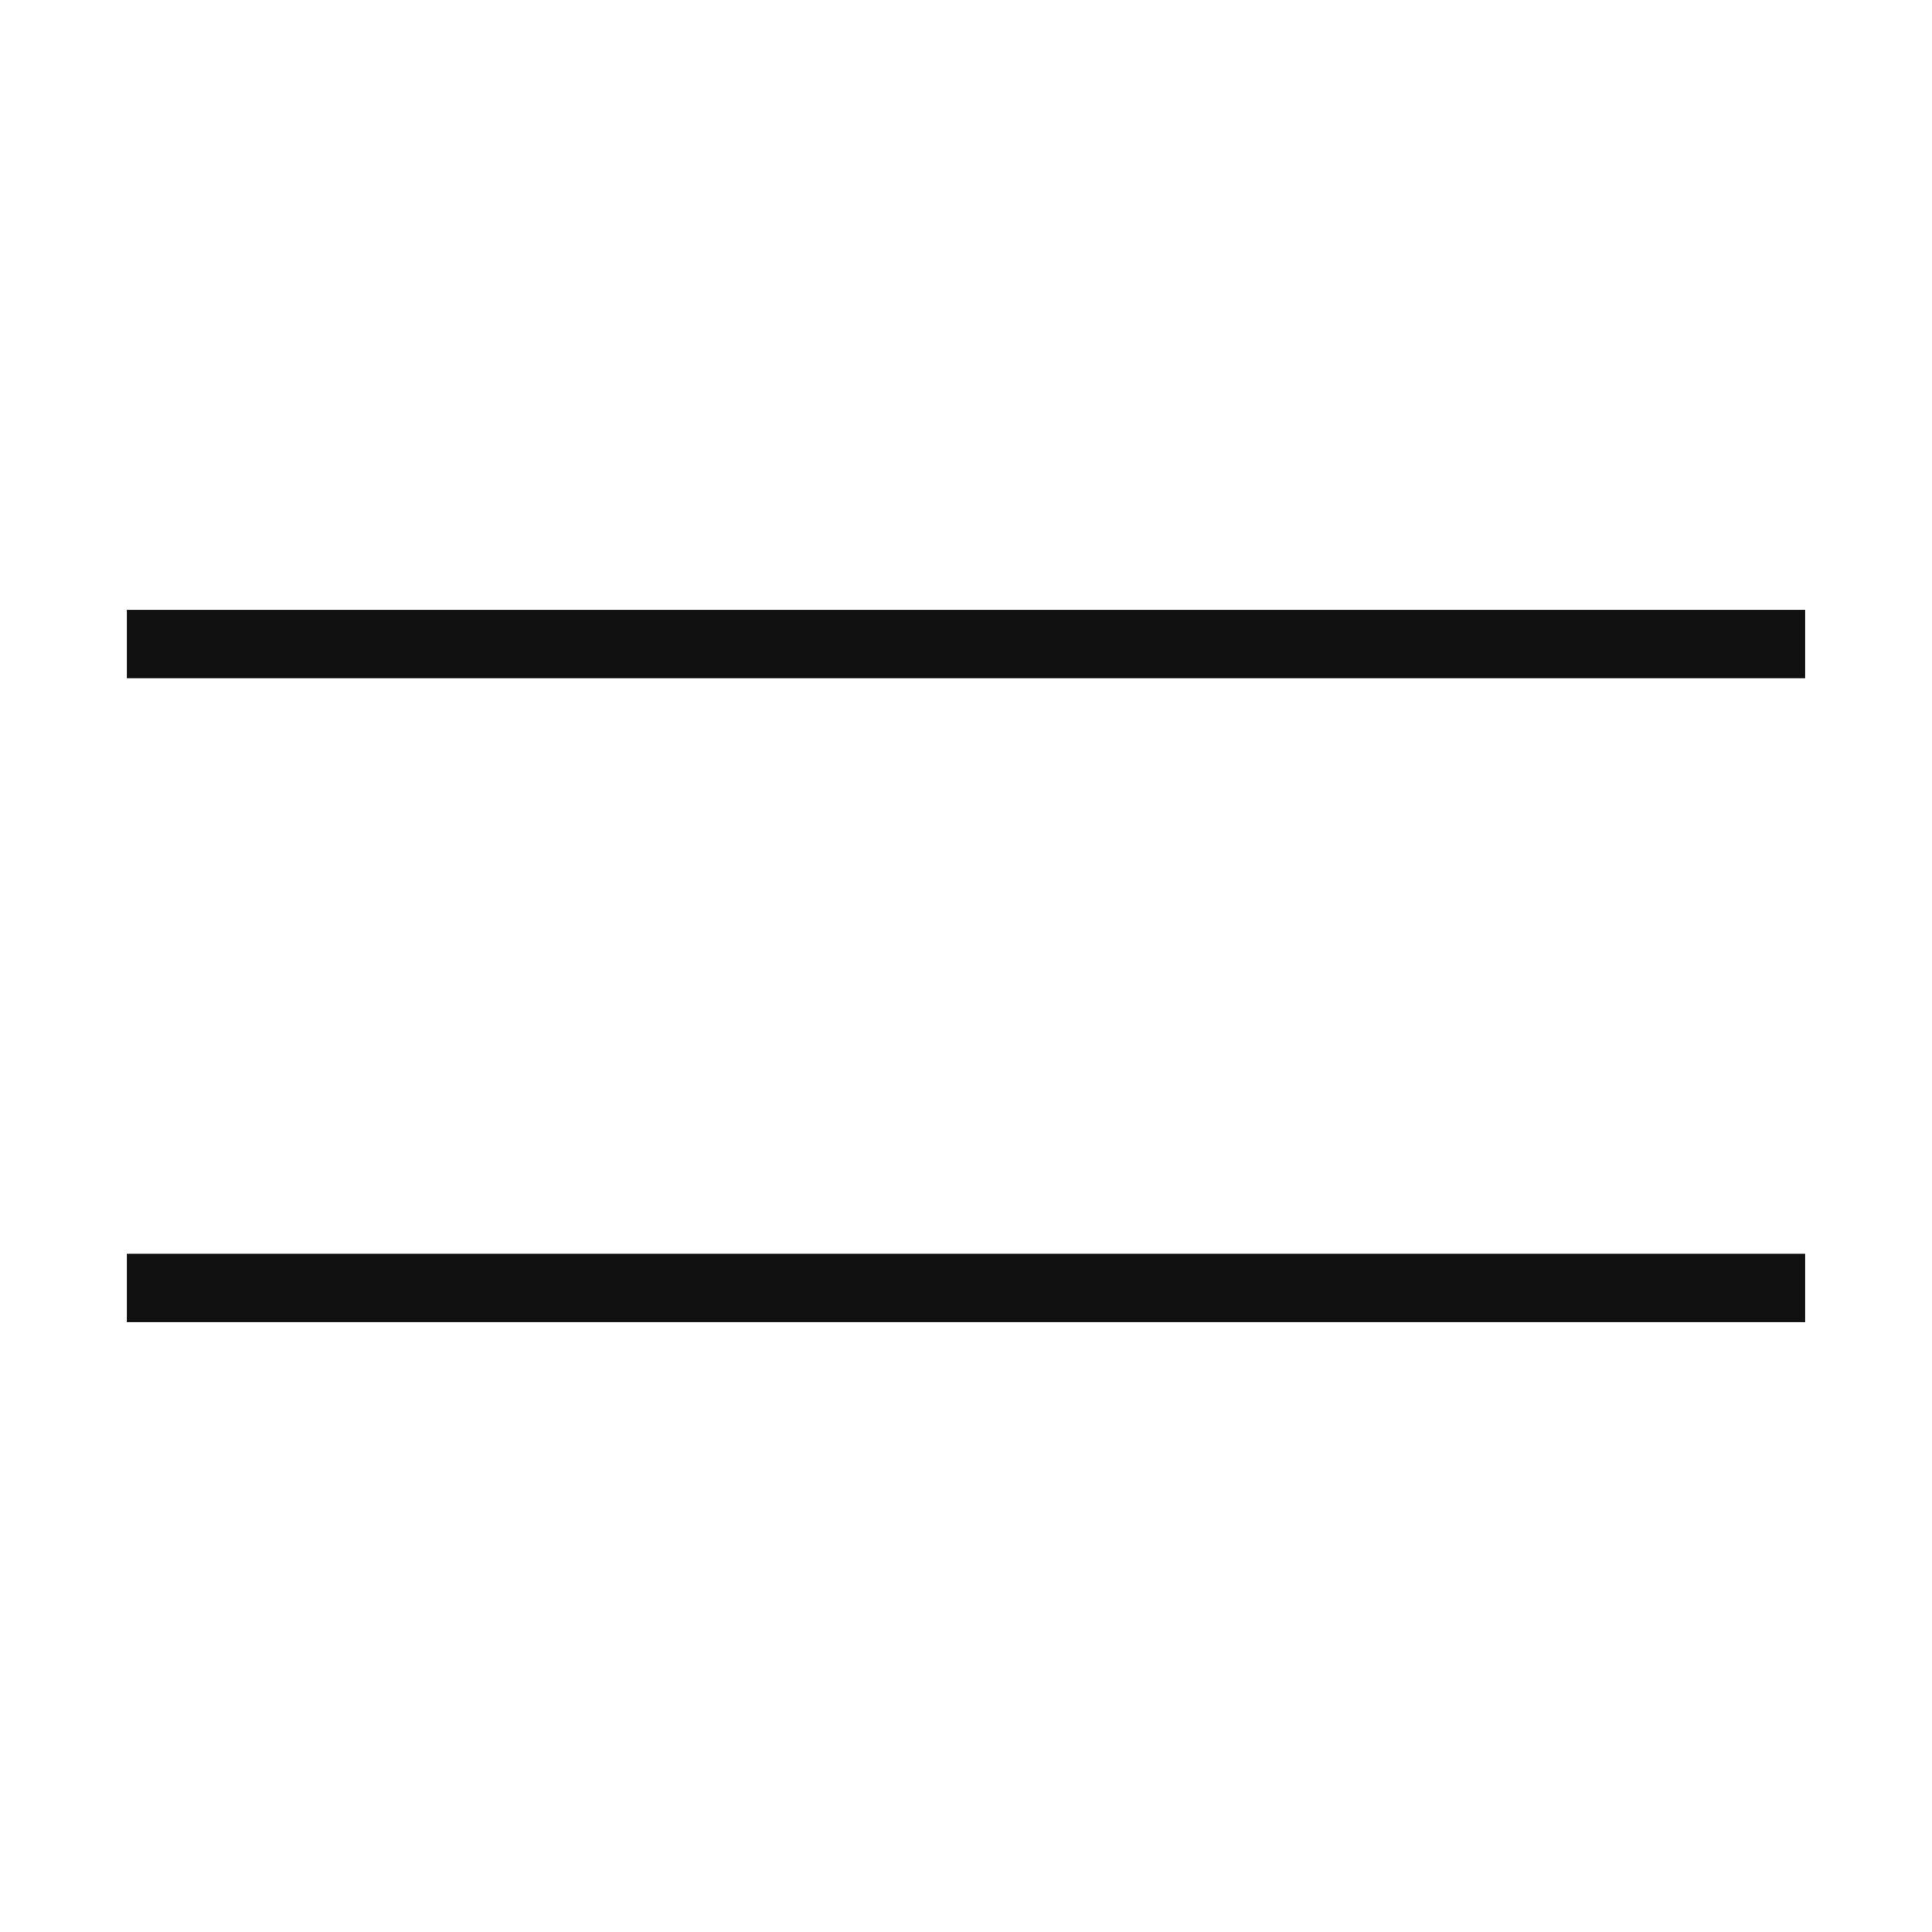
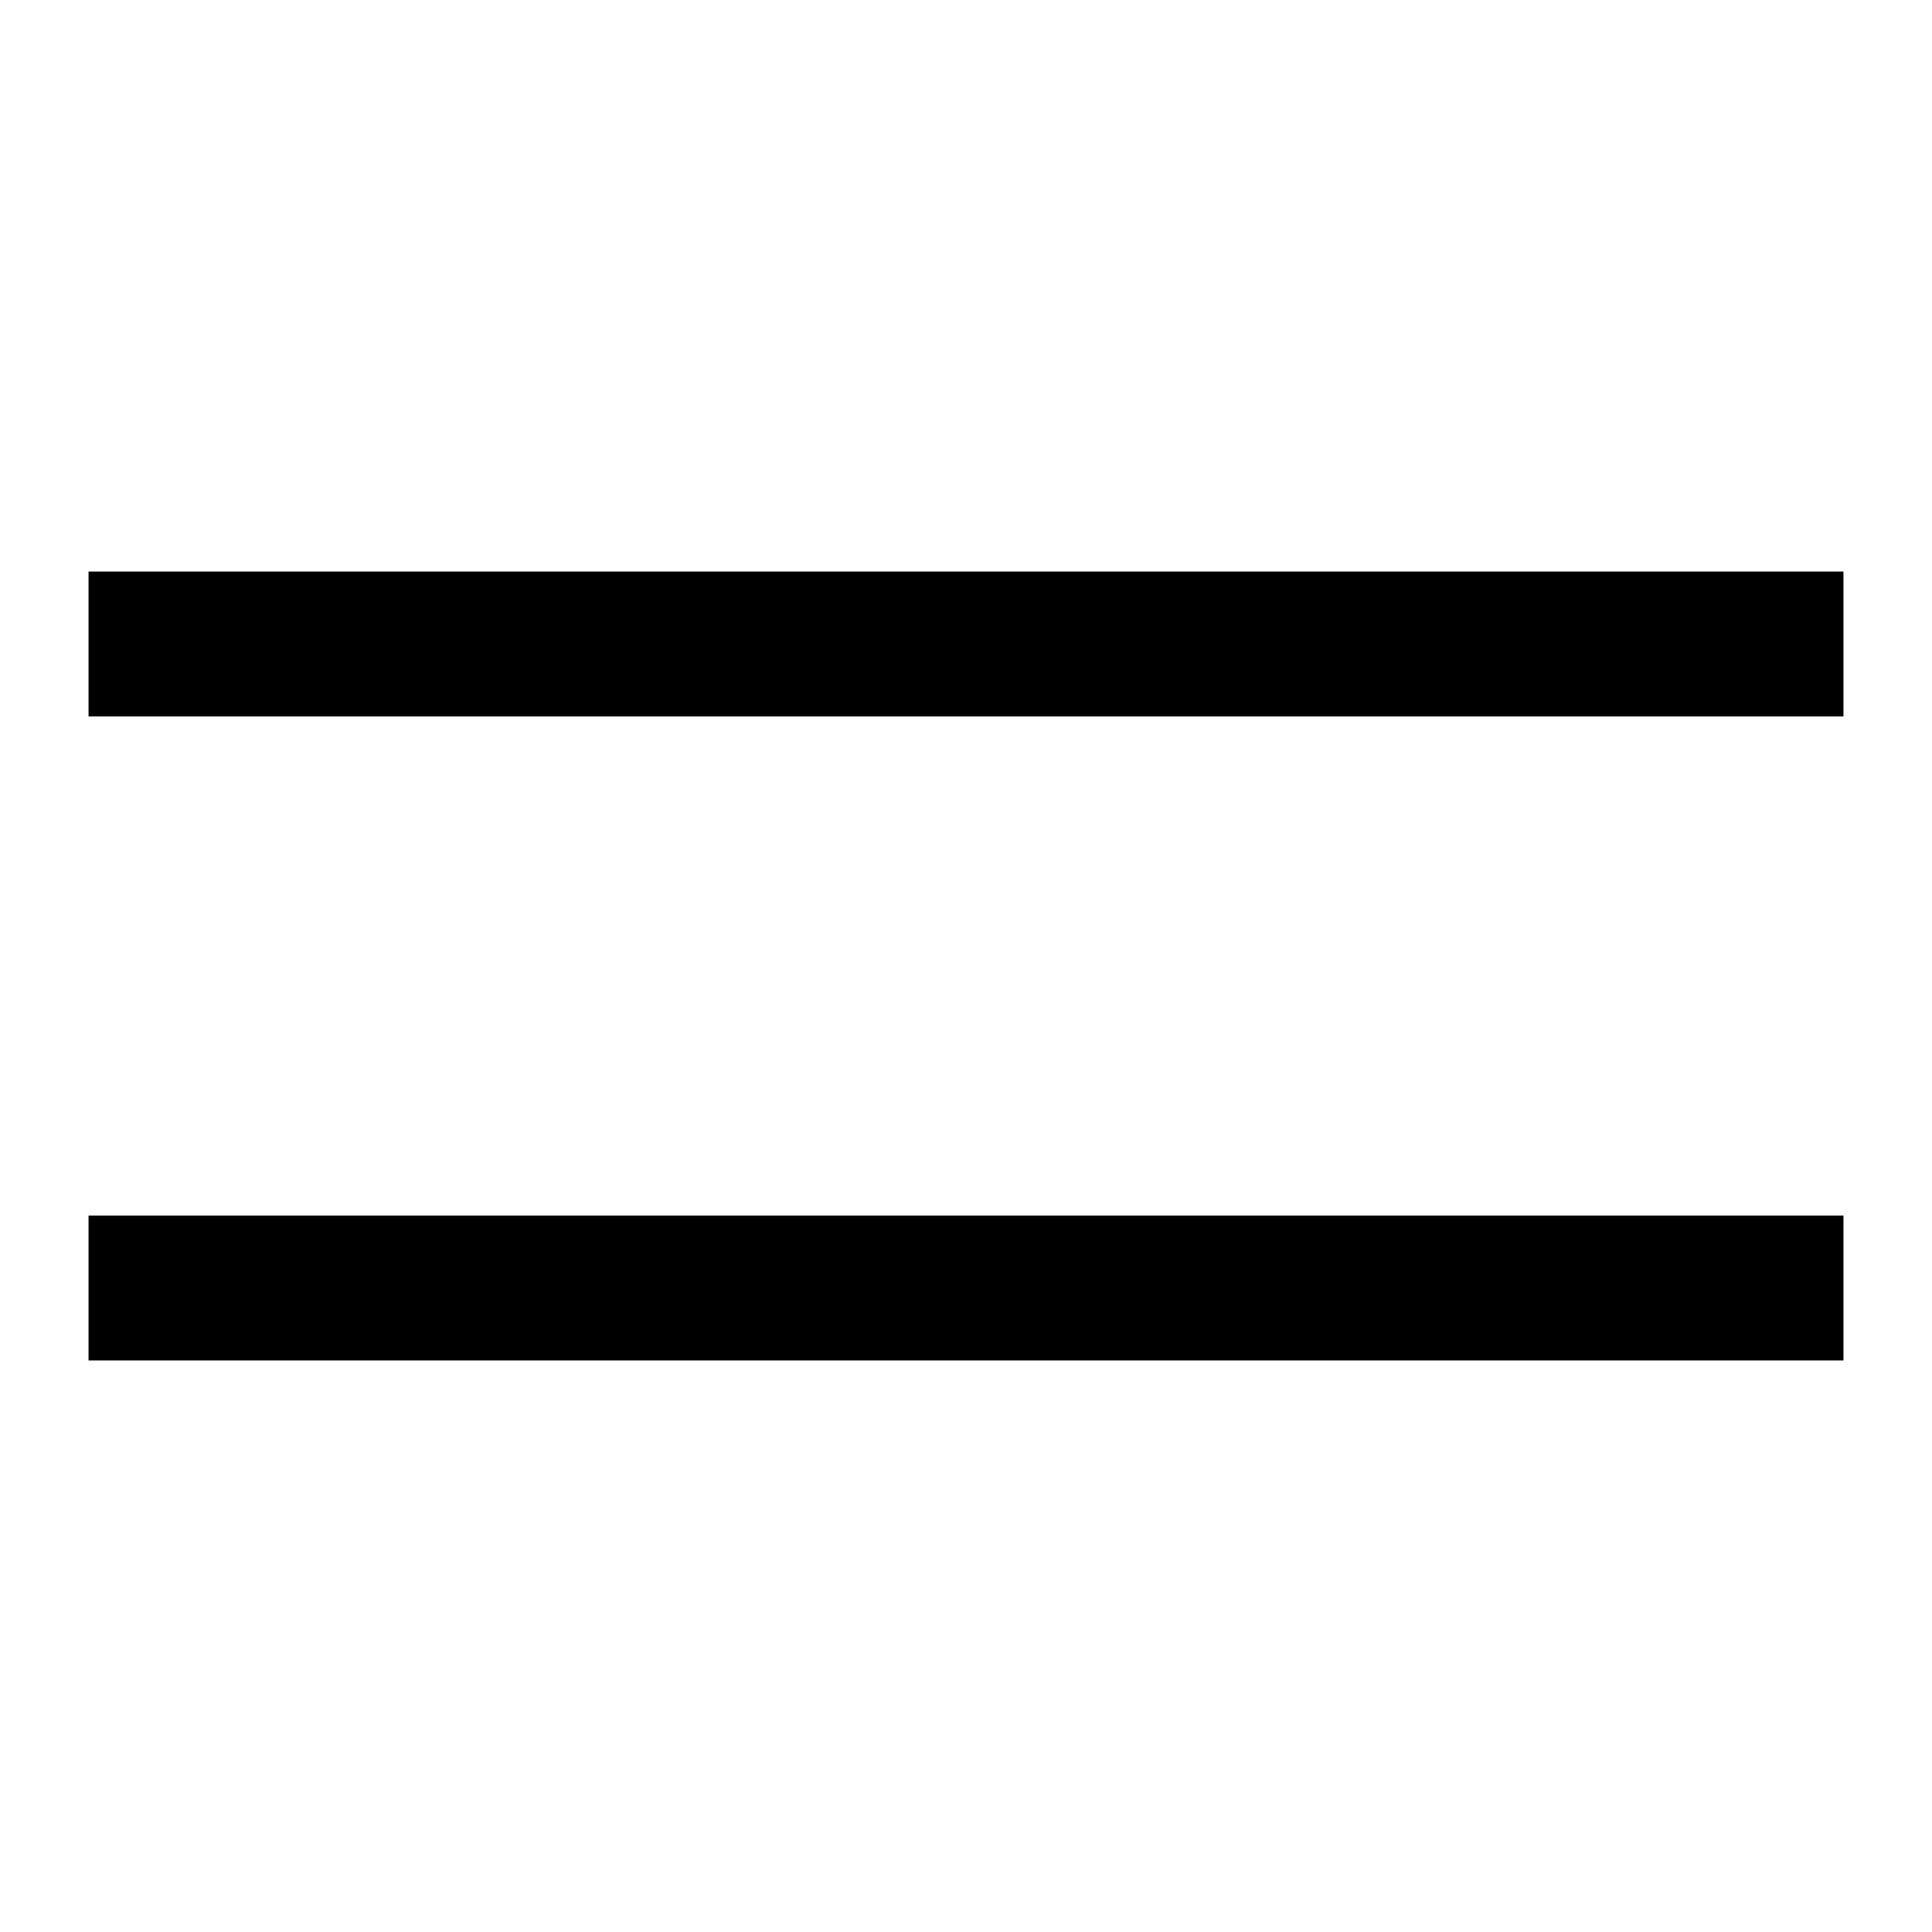
- <svg xmlns="http://www.w3.org/2000/svg" viewBox="0 0 24 24" width="24" height="24" fill="none" stroke="#111111" stroke-width="0.85" stroke-linecap="square">
+ <svg xmlns="http://www.w3.org/2000/svg" viewBox="0 0 24 24" width="24" height="24" fill="none" stroke="currentColor" stroke-width="1.8" stroke-linecap="square">
  <line x1="2" y1="8" x2="22" y2="8" />
  <line x1="2" y1="16" x2="22" y2="16" />
</svg>
